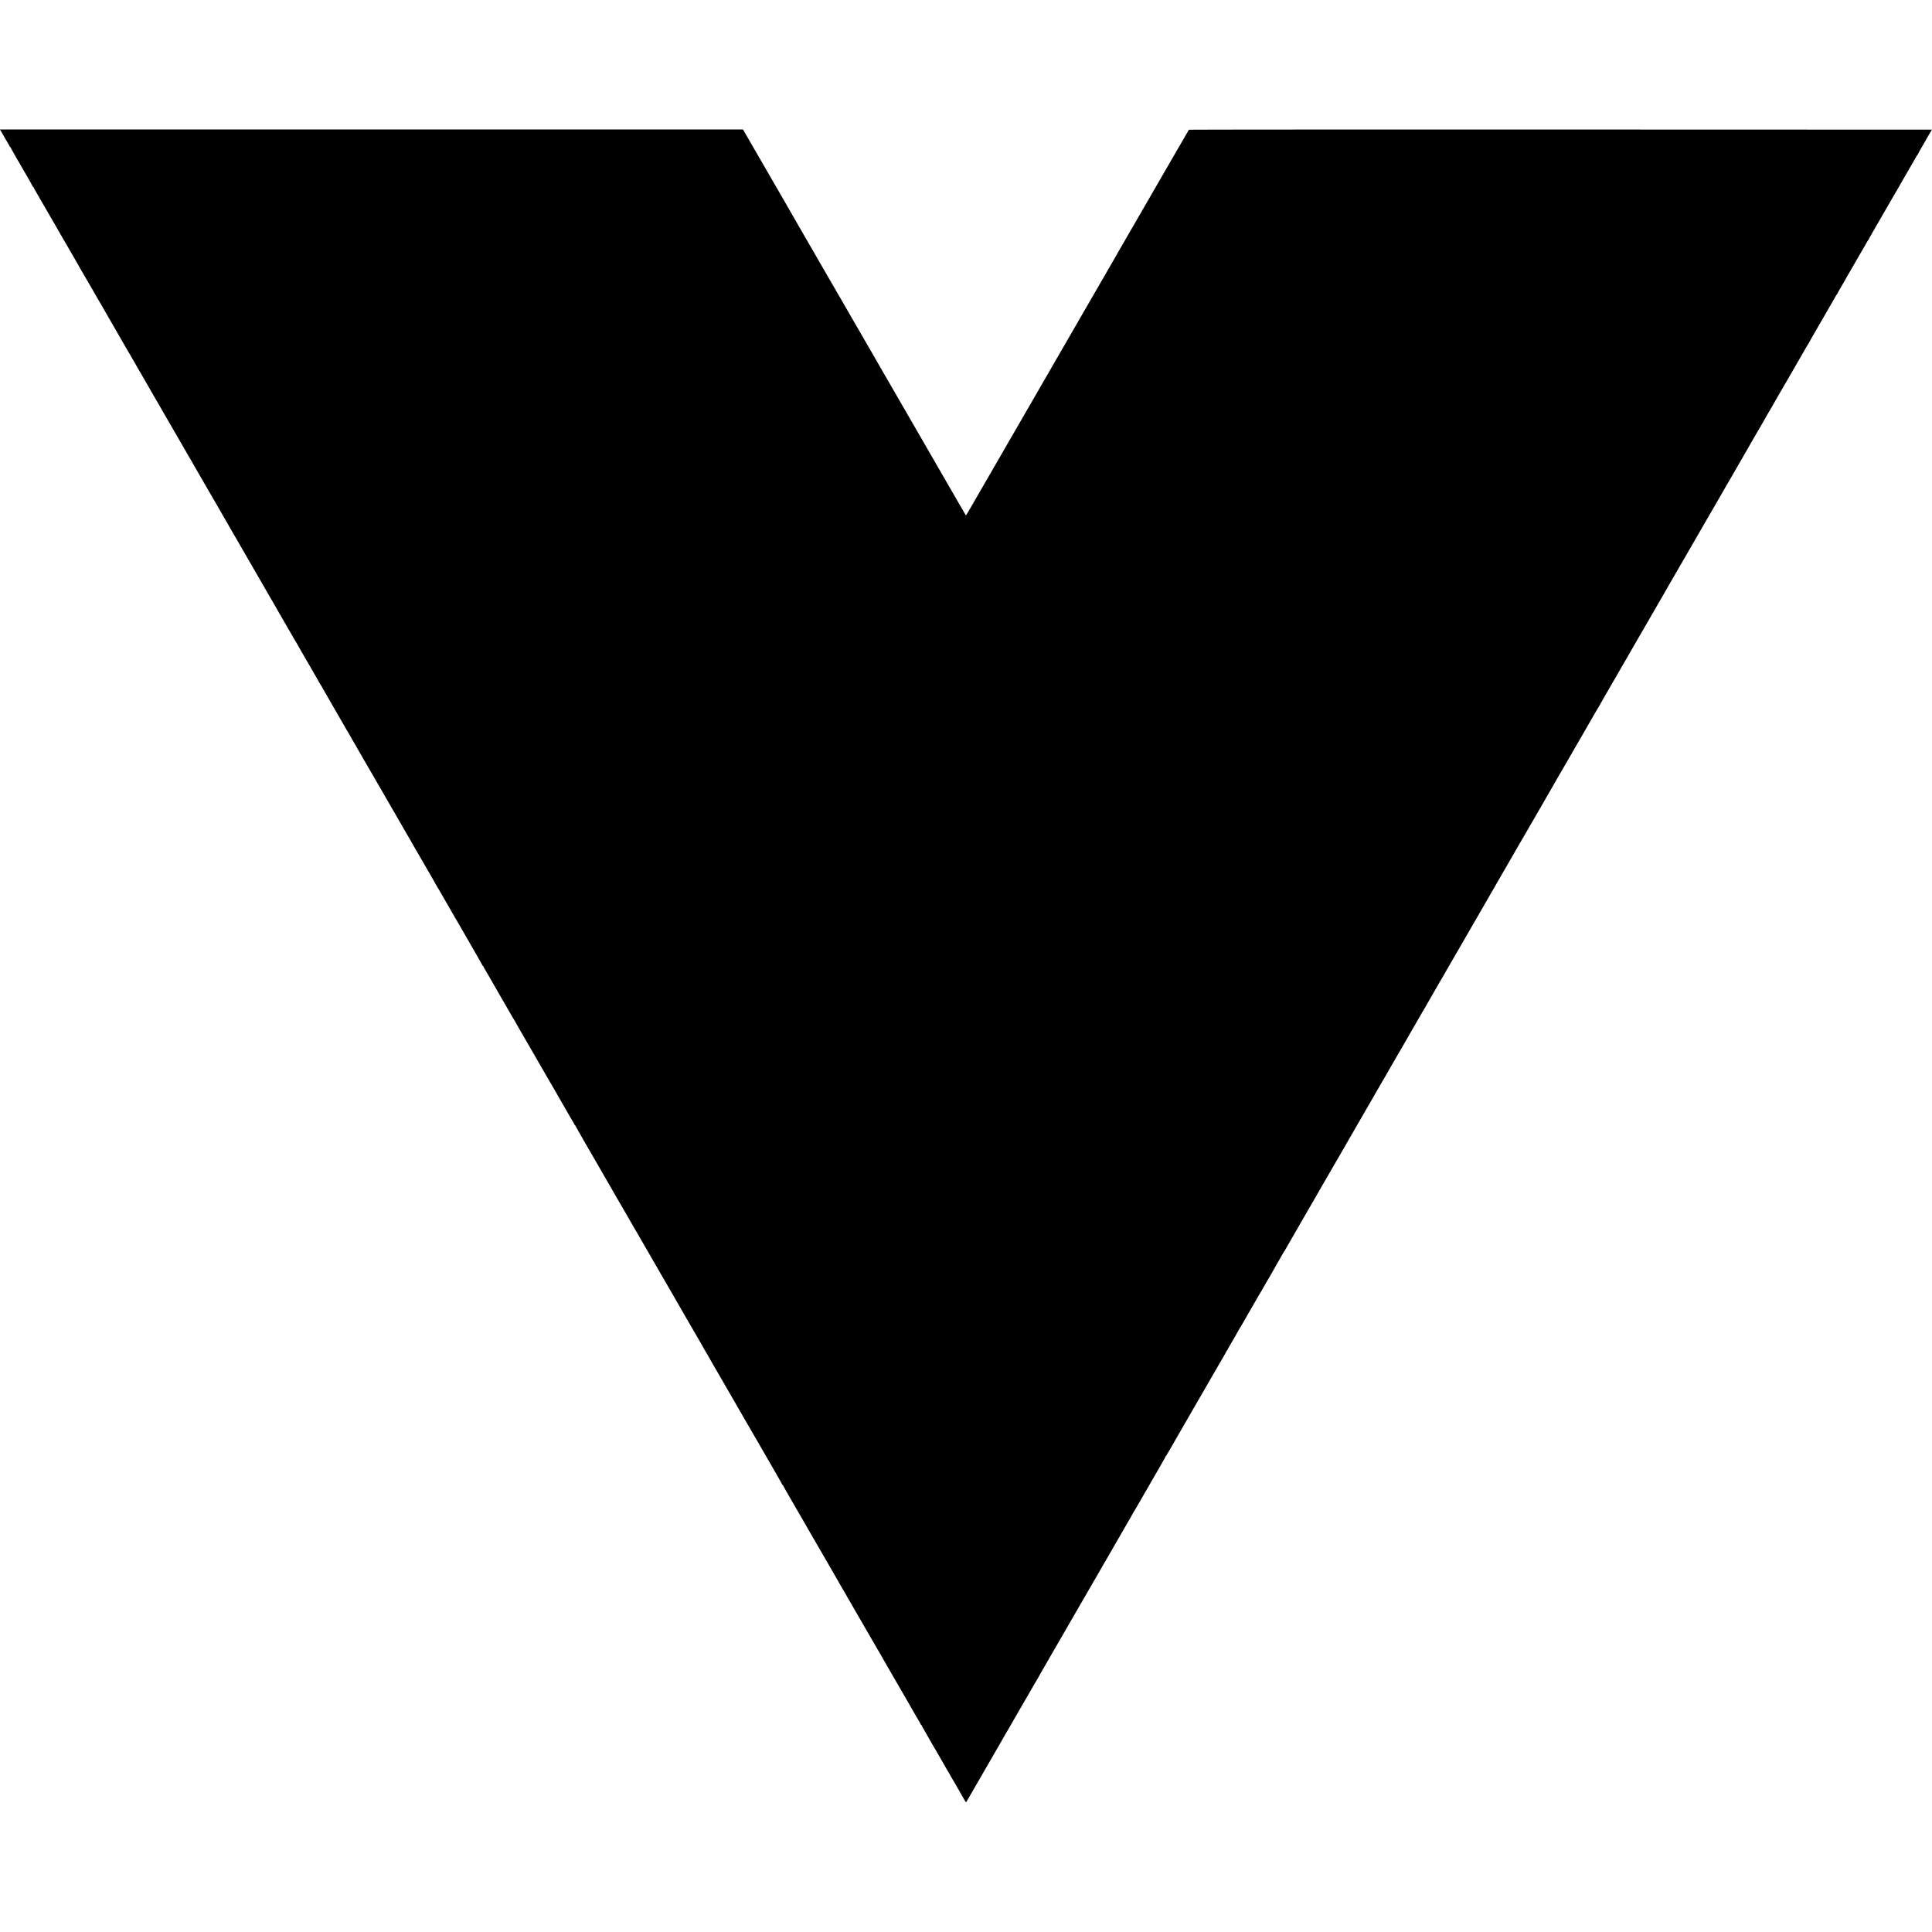
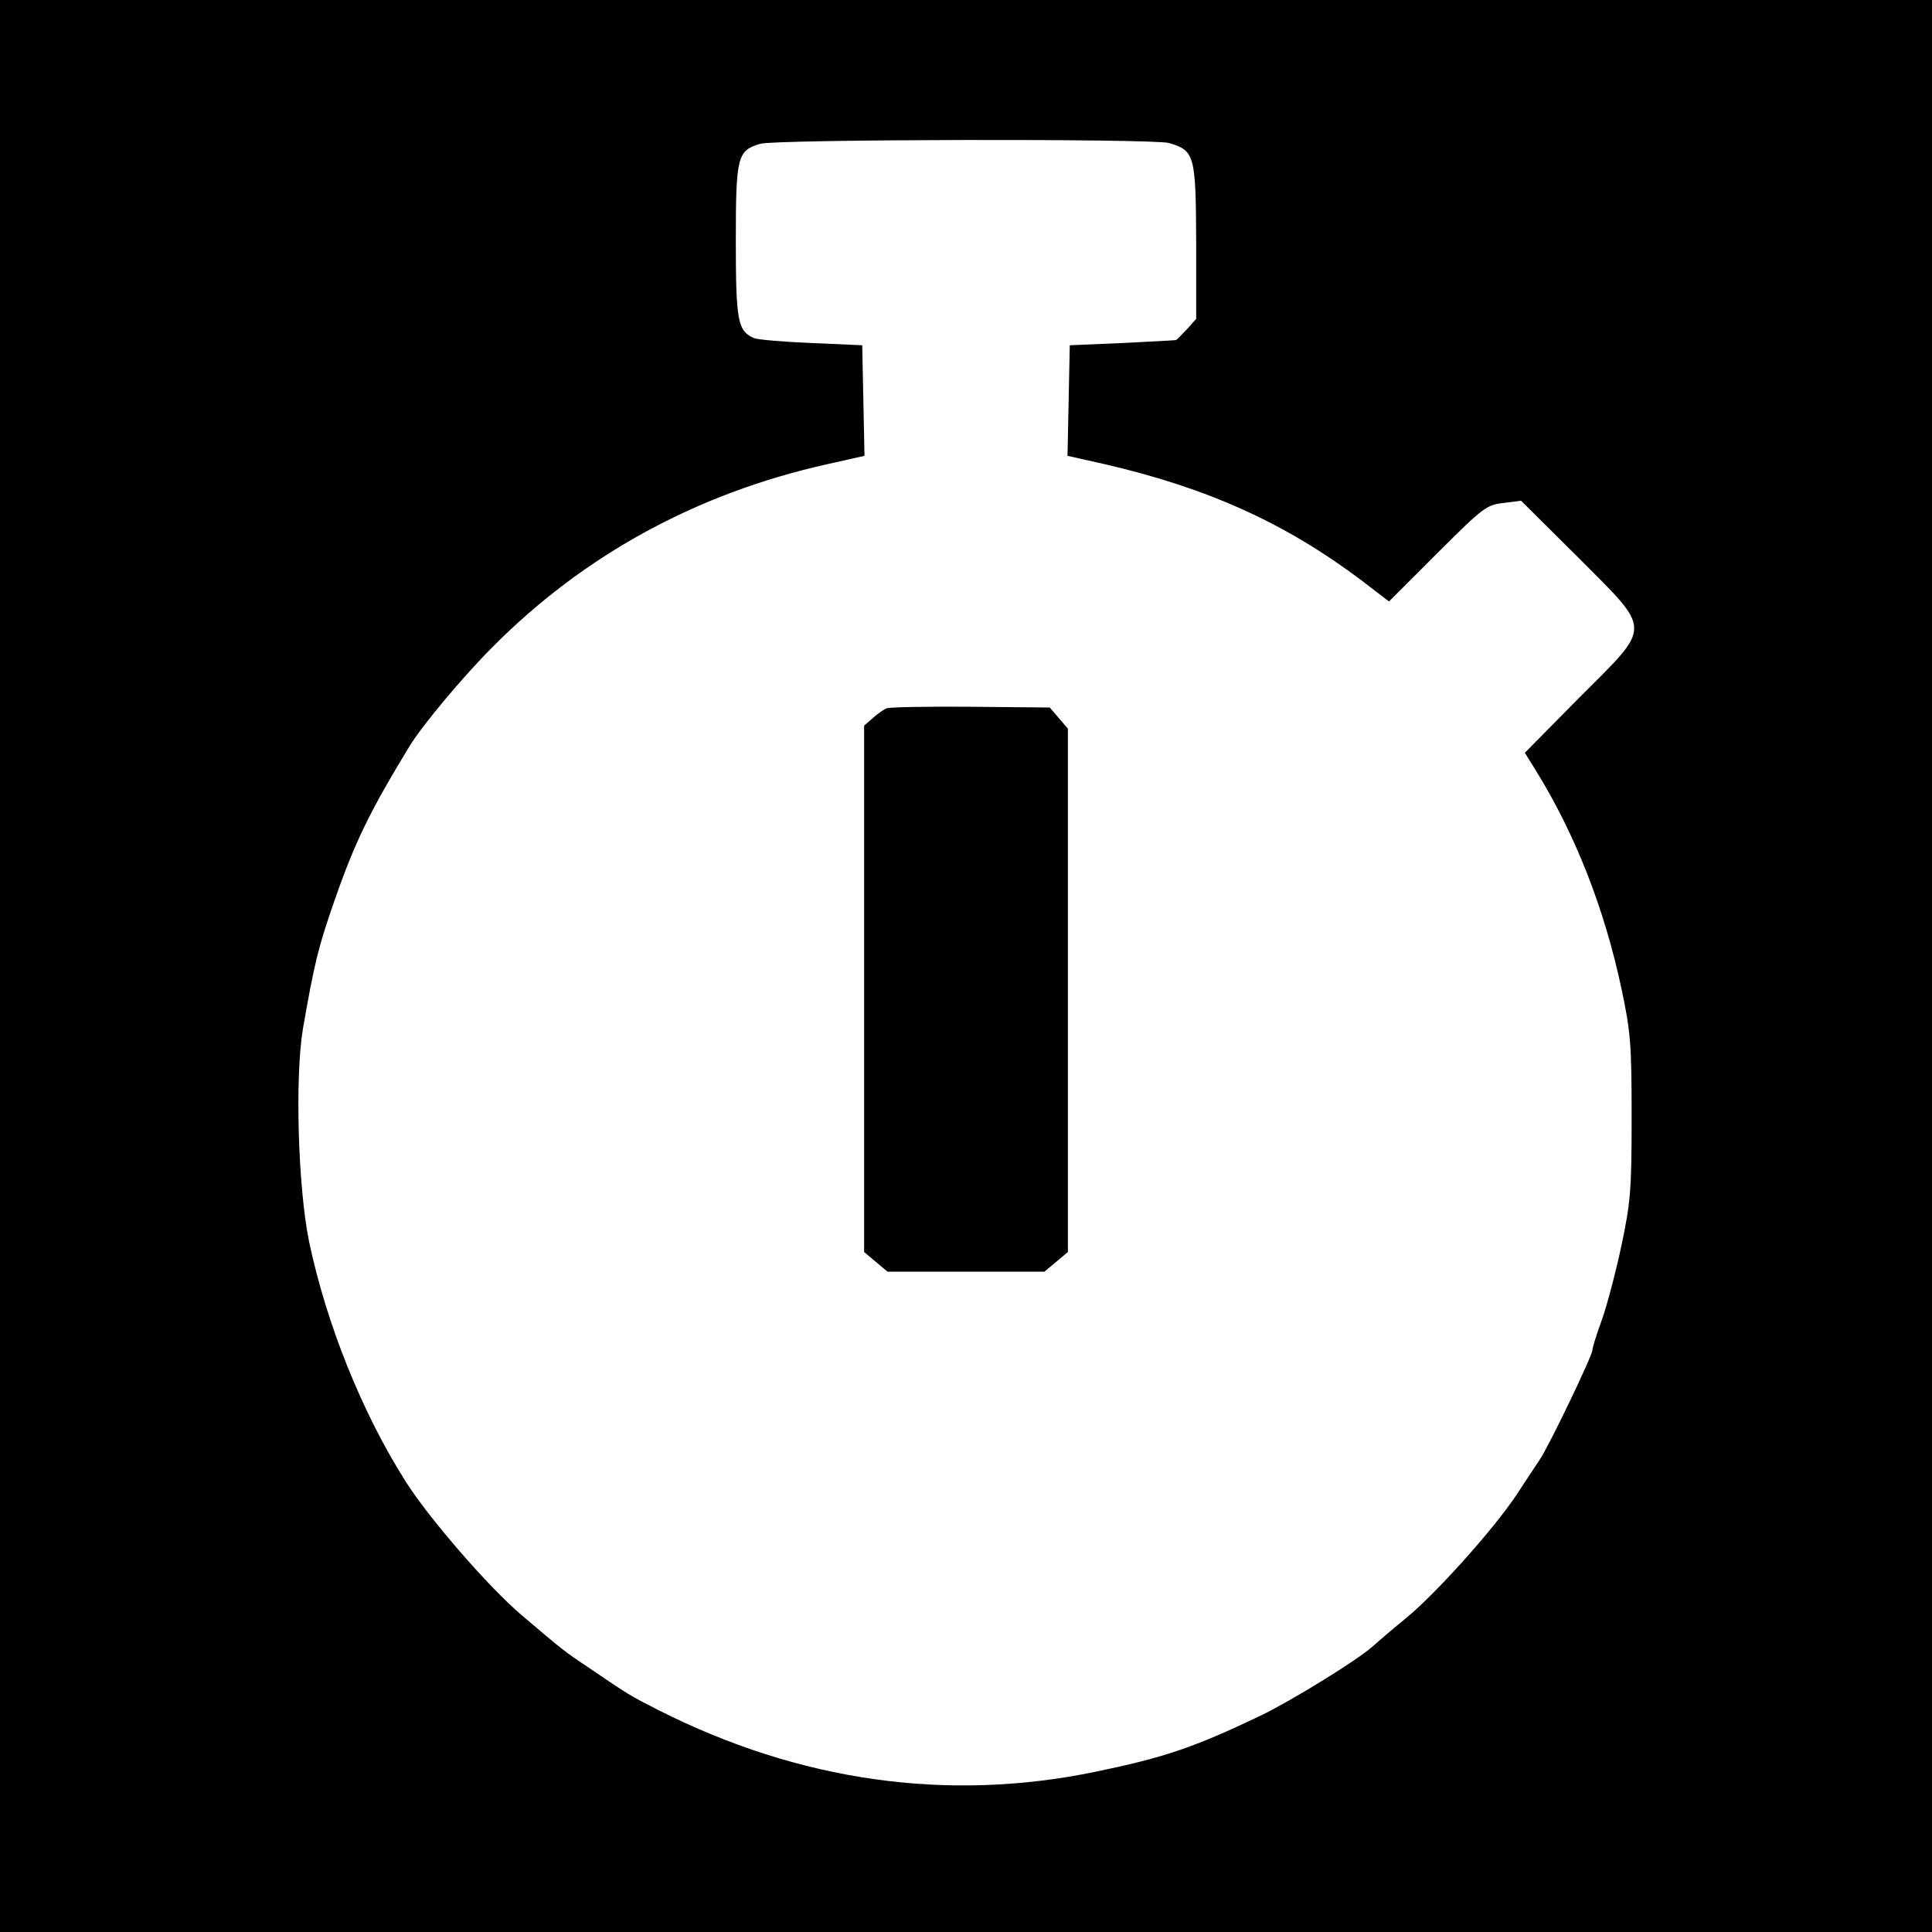
- <svg xmlns="http://www.w3.org/2000/svg" version="1.0" width="16pt" height="16pt" viewBox="0 0 16 16" preserveAspectRatio="xMidYMid meet">
-   <g transform="translate(0,16) scale(0.00032,-0.00032)" fill="#000000" stroke="none">
-     <path d="M18 46618 c45 -75 122 -207 122 -211 0 -2 25 -45 55 -95 30 -50 55 -96 55 -102 0 -5 5 -10 10 -10 6 0 10 -4 10 -9 0 -5 73 -135 161 -288 89 -153 173 -298 187 -323 14 -25 32 -57 41 -72 88 -149 187 -324 189 -335 2 -7 8 -13 13 -13 5 0 9 -4 9 -10 0 -5 46 -89 103 -187 175 -302 490 -846 507 -876 8 -16 20 -36 25 -45 28 -46 290 -498 339 -585 13 -23 74 -129 136 -236 61 -107 123 -215 137 -240 14 -25 29 -50 33 -56 5 -5 23 -37 40 -70 18 -33 38 -67 44 -75 11 -16 21 -33 63 -109 14 -25 29 -50 33 -56 4 -5 21 -35 38 -65 55 -100 261 -455 269 -465 4 -5 14 -21 20 -35 15 -29 41 -75 103 -180 24 -41 52 -88 60 -105 9 -16 57 -100 107 -185 112 -193 362 -626 380 -660 8 -14 23 -38 33 -55 11 -16 23 -37 27 -45 4 -8 26 -46 48 -85 23 -38 53 -90 67 -115 46 -81 64 -113 178 -310 62 -107 121 -210 132 -227 37 -67 56 -99 85 -148 16 -27 32 -57 36 -65 4 -8 15 -27 25 -42 9 -15 53 -89 96 -165 44 -76 177 -307 296 -513 120 -206 268 -463 330 -570 131 -227 117 -203 200 -348 36 -62 73 -125 82 -140 10 -15 21 -34 25 -42 4 -8 20 -37 36 -65 17 -27 38 -65 48 -82 49 -85 64 -111 87 -153 13 -25 28 -49 32 -55 4 -5 78 -134 165 -285 87 -151 166 -288 176 -305 10 -16 26 -43 35 -59 9 -17 125 -217 257 -445 132 -229 253 -441 270 -471 17 -30 45 -79 64 -108 18 -29 33 -54 33 -57 0 -2 20 -37 44 -77 24 -40 123 -212 221 -383 97 -170 190 -330 205 -355 16 -25 39 -65 53 -90 13 -25 81 -144 152 -265 70 -121 137 -238 150 -260 12 -22 37 -65 55 -95 18 -30 43 -73 55 -95 12 -22 48 -85 80 -140 77 -132 163 -280 190 -330 13 -22 71 -123 130 -225 59 -102 116 -199 126 -217 10 -17 29 -50 43 -72 15 -22 26 -43 26 -45 0 -2 27 -50 60 -106 33 -56 60 -103 60 -105 0 -2 55 -98 90 -155 8 -14 182 -316 239 -414 13 -22 45 -79 72 -124 27 -46 49 -86 49 -89 0 -2 14 -24 30 -48 16 -24 30 -46 30 -49 0 -5 74 -135 100 -176 5 -8 24 -42 43 -75 50 -88 58 -101 262 -455 104 -179 199 -345 213 -370 14 -25 28 -49 32 -55 4 -5 17 -26 28 -45 10 -19 62 -109 114 -200 114 -197 133 -230 170 -295 16 -27 33 -57 38 -65 17 -28 96 -165 103 -180 4 -8 16 -28 26 -45 10 -16 77 -131 148 -255 72 -124 181 -313 243 -420 62 -107 121 -209 131 -227 35 -62 323 -560 392 -678 38 -66 83 -145 100 -175 16 -30 33 -59 37 -65 4 -5 17 -27 29 -47 34 -61 56 -100 90 -156 17 -29 31 -55 31 -57 0 -2 17 -32 39 -67 21 -35 134 -229 251 -433 117 -203 235 -407 261 -451 27 -45 49 -85 49 -88 0 -4 8 -19 19 -34 15 -21 200 -341 309 -533 10 -19 33 -58 51 -87 17 -29 31 -54 31 -56 0 -2 25 -44 55 -94 30 -50 55 -95 55 -98 0 -4 6 -15 14 -23 7 -9 27 -41 43 -71 17 -30 170 -297 342 -594 171 -296 311 -542 311 -547 0 -5 5 -9 10 -9 6 0 10 -4 10 -10 0 -5 22 -47 49 -92 27 -46 58 -99 68 -118 24 -43 81 -140 93 -160 5 -8 66 -114 135 -235 69 -121 130 -227 135 -235 12 -21 259 -447 283 -490 10 -19 28 -47 38 -62 11 -14 19 -29 19 -32 0 -3 37 -69 83 -148 99 -170 305 -526 337 -583 13 -22 31 -53 41 -70 11 -16 22 -37 26 -45 7 -14 82 -146 103 -180 14 -24 181 -311 205 -355 13 -22 46 -80 75 -130 29 -49 64 -110 78 -135 14 -25 51 -88 82 -140 31 -52 59 -102 63 -110 4 -8 18 -33 31 -55 205 -353 284 -489 309 -535 17 -30 45 -78 62 -106 18 -28 36 -60 39 -72 4 -12 12 -22 17 -22 5 0 9 -4 9 -10 0 -5 109 -197 241 -427 133 -230 250 -431 259 -448 51 -90 222 -385 280 -485 37 -63 78 -135 92 -160 14 -25 67 -117 118 -205 51 -88 101 -175 111 -193 34 -58 55 -95 149 -257 51 -88 101 -173 110 -190 9 -16 76 -131 147 -255 72 -124 140 -241 151 -260 61 -108 281 -489 355 -615 38 -66 77 -133 87 -150 35 -63 91 -161 100 -175 14 -23 99 -169 128 -220 54 -97 135 -235 142 -245 4 -5 20 -32 35 -60 26 -48 238 -416 276 -480 10 -16 26 -46 37 -65 30 -53 382 -661 403 -695 10 -16 22 -37 26 -45 4 -8 26 -48 50 -88 24 -41 43 -75 43 -77 0 -2 22 -40 50 -85 27 -45 50 -84 50 -86 0 -3 38 -69 83 -147 84 -142 302 -520 340 -587 10 -19 34 -60 52 -90 18 -30 44 -75 57 -100 14 -25 45 -79 70 -120 25 -41 56 -96 70 -121 14 -25 77 -133 138 -240 62 -107 122 -210 132 -229 25 -43 310 -535 337 -581 11 -19 26 -45 34 -59 17 -32 238 -414 266 -460 11 -19 24 -41 28 -49 3 -7 75 -133 160 -278 84 -146 153 -269 153 -274 0 -5 5 -9 10 -9 6 0 10 -4 10 -10 0 -5 82 -150 181 -322 182 -314 201 -346 240 -415 12 -21 80 -139 152 -263 71 -124 141 -245 155 -270 14 -25 28 -49 32 -55 6 -8 145 -248 220 -380 37 -66 209 -362 229 -395 11 -19 24 -42 28 -49 4 -8 67 -118 140 -243 73 -125 133 -230 133 -233 0 -2 15 -28 33 -57 19 -29 47 -78 64 -108 17 -30 53 -93 79 -139 53 -90 82 -141 157 -272 82 -142 115 -199 381 -659 142 -245 268 -463 281 -485 12 -22 71 -125 132 -230 60 -104 172 -298 248 -430 76 -132 146 -253 156 -270 11 -16 22 -36 26 -44 3 -8 30 -54 60 -103 29 -49 53 -91 53 -93 0 -3 18 -34 40 -70 22 -36 40 -67 40 -69 0 -2 37 -66 81 -142 45 -77 98 -168 119 -204 20 -36 47 -81 58 -100 12 -19 27 -47 33 -62 6 -16 15 -28 20 -28 5 0 9 -4 9 -9 0 -6 63 -118 140 -251 77 -133 140 -243 140 -245 0 -2 18 -33 41 -70 22 -37 49 -83 60 -101 10 -19 29 -51 40 -71 25 -45 109 -189 126 -218 7 -11 17 -29 22 -40 6 -11 22 -38 35 -60 14 -22 37 -62 52 -90 14 -27 35 -62 45 -77 11 -14 19 -29 19 -32 0 -3 18 -35 40 -71 22 -36 40 -67 40 -69 0 -2 19 -35 42 -72 23 -38 55 -94 72 -124 26 -47 139 -244 171 -298 6 -9 21 -36 34 -60 28 -48 37 -51 51 -19 6 12 19 36 29 52 10 17 27 46 38 65 11 19 104 181 208 360 103 179 199 345 213 370 14 25 42 74 64 109 21 34 38 65 38 67 0 2 18 33 40 69 22 36 40 67 40 69 0 3 177 310 199 346 16 26 136 234 140 244 2 5 25 44 52 88 27 44 49 81 49 84 0 2 18 34 40 70 22 36 40 67 40 69 0 2 20 36 43 77 35 58 169 289 297 513 9 17 50 86 90 155 40 69 86 150 103 180 16 30 35 62 41 70 6 8 16 24 22 35 35 64 72 129 167 293 59 100 116 199 127 220 11 20 30 53 41 72 43 72 1070 1850 1121 1940 14 25 65 113 113 195 48 83 96 166 107 185 10 19 28 50 38 68 11 18 73 124 137 235 64 111 175 303 246 427 71 124 173 299 225 390 52 91 116 202 143 248 27 45 49 85 49 89 0 4 6 14 14 22 7 9 28 43 46 76 26 47 251 436 378 655 11 19 29 51 40 70 11 19 101 176 201 348 99 172 181 317 181 323 0 5 5 9 10 9 6 0 10 5 10 11 0 6 8 23 18 37 11 15 32 52 49 82 16 30 130 228 253 440 122 212 234 405 248 430 13 25 39 70 57 100 39 65 69 117 130 225 25 44 50 87 55 95 12 19 78 134 220 380 61 107 129 224 150 260 161 277 222 382 246 425 15 28 47 83 71 123 24 41 43 78 43 83 0 5 4 9 8 9 4 0 13 12 19 28 7 15 23 45 36 67 66 110 277 478 277 483 0 3 6 13 14 21 7 9 27 41 43 71 17 30 45 80 63 110 34 57 375 649 394 685 6 11 16 27 22 35 6 8 26 42 44 75 18 33 41 74 51 90 10 17 24 41 32 55 54 97 72 128 88 152 11 14 19 28 19 30 0 3 79 141 175 308 96 167 175 305 175 308 0 3 6 13 14 21 7 9 26 39 41 66 33 60 276 483 338 587 24 40 46 80 50 88 4 8 13 24 20 35 14 23 95 163 125 215 11 19 52 91 92 160 40 69 80 139 90 155 9 17 103 179 207 360 105 182 200 346 211 365 103 181 463 802 489 845 7 11 15 27 19 35 4 8 29 51 55 95 64 110 828 1433 848 1470 9 17 24 41 33 55 9 14 29 48 45 77 15 28 52 93 82 145 30 51 62 107 71 123 17 30 231 398 400 690 51 88 103 179 115 202 12 23 26 48 32 55 6 7 24 38 40 68 17 30 61 107 98 170 37 63 84 144 103 180 19 36 41 72 48 81 8 8 14 18 14 21 0 4 27 51 59 106 32 55 72 124 89 154 16 29 71 125 122 213 51 88 104 180 118 205 13 25 28 50 32 55 4 6 17 26 28 45 11 19 45 80 77 135 31 55 66 116 77 135 11 19 88 152 171 295 401 694 620 1072 650 1125 11 19 87 152 170 295 83 143 158 273 166 288 9 16 21 36 26 45 6 9 31 52 55 96 25 43 54 94 66 115 11 20 95 164 186 321 91 157 173 299 182 315 9 17 26 46 37 65 12 19 66 114 121 210 56 96 108 186 117 200 8 14 24 40 34 59 24 45 383 664 412 713 5 9 17 29 26 45 15 28 120 210 241 419 36 61 68 117 72 125 4 8 12 23 19 34 35 57 245 420 262 453 11 20 35 61 53 90 17 29 32 54 32 56 0 3 28 51 62 108 33 57 70 119 80 138 10 19 23 42 28 50 5 8 32 53 59 100 27 47 149 258 271 470 122 212 234 405 248 430 30 53 62 108 80 135 6 11 15 27 19 35 4 8 85 150 181 315 96 165 187 323 202 350 31 56 116 202 130 225 5 8 25 42 43 75 19 33 92 159 162 280 149 257 157 271 202 350 19 33 38 67 43 75 9 14 228 392 275 475 12 22 55 96 95 165 40 69 80 139 90 155 24 42 202 350 221 383 9 15 27 47 41 72 14 25 75 131 136 236 61 106 121 210 134 232 99 172 271 470 279 482 5 8 23 40 40 70 18 30 81 141 142 245 60 105 121 210 135 235 14 25 71 124 127 220 56 96 143 247 194 335 51 88 96 167 102 175 14 24 180 311 204 355 23 43 340 590 356 615 5 8 50 87 101 175 171 301 517 898 582 1008 25 43 46 81 46 83 0 2 12 23 27 47 14 23 40 67 56 97 16 30 35 62 42 70 7 8 15 22 18 30 4 8 20 38 37 65 16 28 33 57 37 65 6 12 111 196 143 250 5 8 55 95 112 193 57 98 113 195 126 215 12 20 27 46 32 57 6 11 14 27 20 35 5 8 76 130 156 270 80 140 165 287 187 325 23 39 52 90 66 115 13 25 30 52 37 61 8 8 14 18 14 21 0 4 41 77 92 165 50 87 175 302 276 478 101 176 208 360 236 408 28 49 67 117 86 152 19 35 41 70 48 77 6 6 12 15 12 19 0 7 124 224 167 291 12 21 23 40 23 42 0 2 21 40 46 83 26 43 55 92 64 109 54 95 327 568 354 614 19 30 45 75 59 100 71 128 82 145 89 148 4 2 8 8 8 13 0 5 42 82 94 172 311 538 496 858 518 897 14 25 40 70 58 100 18 30 42 71 53 90 10 19 79 139 152 265 73 127 142 246 153 265 10 19 43 76 72 125 29 50 63 108 75 130 65 116 80 140 87 143 4 2 8 8 8 12 0 8 114 212 140 250 6 8 14 24 20 35 5 11 54 97 108 190 l100 170 -9611 3 c-5286 1 -9614 -1 -9618 -5 -5 -6 -419 -719 -619 -1068 -89 -155 -267 -463 -323 -560 -38 -66 -81 -140 -95 -165 -31 -56 -263 -457 -526 -910 -110 -190 -224 -388 -254 -440 -29 -52 -61 -109 -71 -125 -23 -39 -243 -420 -268 -465 -11 -19 -204 -352 -428 -740 -224 -388 -477 -826 -563 -975 -85 -148 -185 -322 -222 -385 -37 -63 -120 -207 -185 -320 -65 -113 -177 -306 -248 -430 -72 -124 -172 -297 -222 -385 -51 -88 -142 -245 -202 -350 -131 -226 -247 -427 -408 -705 -65 -113 -249 -432 -410 -710 -160 -278 -388 -673 -506 -877 -118 -205 -216 -373 -219 -373 -3 0 -52 82 -109 183 -58 100 -144 250 -192 332 -95 164 -402 696 -647 1120 -85 149 -228 396 -317 550 -212 365 -982 1700 -1008 1745 -10 19 -43 76 -72 125 -29 50 -64 110 -77 135 -14 25 -63 110 -110 190 -47 80 -96 165 -110 190 -14 25 -99 171 -188 325 -89 154 -174 300 -188 325 -13 25 -64 113 -112 195 -48 83 -140 242 -205 355 -65 113 -183 317 -263 454 -79 137 -152 264 -163 282 -50 89 -335 583 -354 614 -12 19 -34 58 -50 85 -15 28 -129 226 -253 440 -124 215 -235 408 -247 430 -12 22 -69 121 -127 220 -58 99 -226 389 -373 645 -148 256 -324 561 -392 678 -67 117 -134 232 -147 255 -13 23 -33 59 -46 80 l-22 37 -9615 0 -9615 0 20 -32z" />
+ <svg xmlns="http://www.w3.org/2000/svg" version="1.0" width="512pt" height="512pt" viewBox="0 0 512 512" preserveAspectRatio="xMidYMid meet">
+   <g transform="translate(0,512) scale(0.1,-0.1)" fill="#000000" stroke="none">
+     <path d="M0 2560 l0 -2560 2560 0 2560 0 0 2560 0 2560 -2560 0 -2560 0 0 -2560z m3098 2181 c68 -20 71 -32 72 -261 l0 -205 -25 -28 c-14 -15 -27 -28 -28 -28 -1 -1 -65 -4 -142 -8 l-140 -6 -3 -146 -3 -147 98 -22 c273 -63 479 -156 681 -308 l73 -56 128 128 c122 122 131 128 175 133 l47 6 150 -149 c199 -200 199 -178 4 -373 l-144 -146 28 -45 c106 -171 183 -368 228 -580 24 -113 27 -145 27 -340 0 -195 -3 -227 -27 -341 -15 -70 -38 -158 -52 -197 -14 -38 -25 -74 -25 -80 0 -15 -117 -258 -140 -291 -9 -14 -37 -55 -60 -91 -61 -92 -216 -265 -296 -330 -37 -30 -75 -63 -85 -72 -36 -34 -216 -145 -299 -185 -178 -85 -256 -111 -440 -149 -390 -80 -781 -25 -1155 164 -73 37 -80 41 -184 112 -69 46 -68 46 -179 140 -88 75 -245 256 -307 354 -115 181 -210 417 -256 636 -29 142 -38 435 -16 565 30 171 39 211 84 340 54 155 94 236 198 407 34 56 143 186 220 263 242 244 542 408 888 485 l98 22 -3 147 -3 146 -135 6 c-74 3 -143 9 -152 13 -43 19 -48 45 -48 258 0 224 4 239 65 257 41 12 1041 14 1083 2z" />
+     <path d="M2350 3243 c-8 -3 -25 -15 -37 -26 l-23 -20 0 -698 0 -697 31 -26 31 -26 208 0 208 0 31 26 31 26 0 693 0 694 -24 28 -24 28 -209 2 c-114 1 -215 -1 -223 -4z" />
  </g>
</svg>
